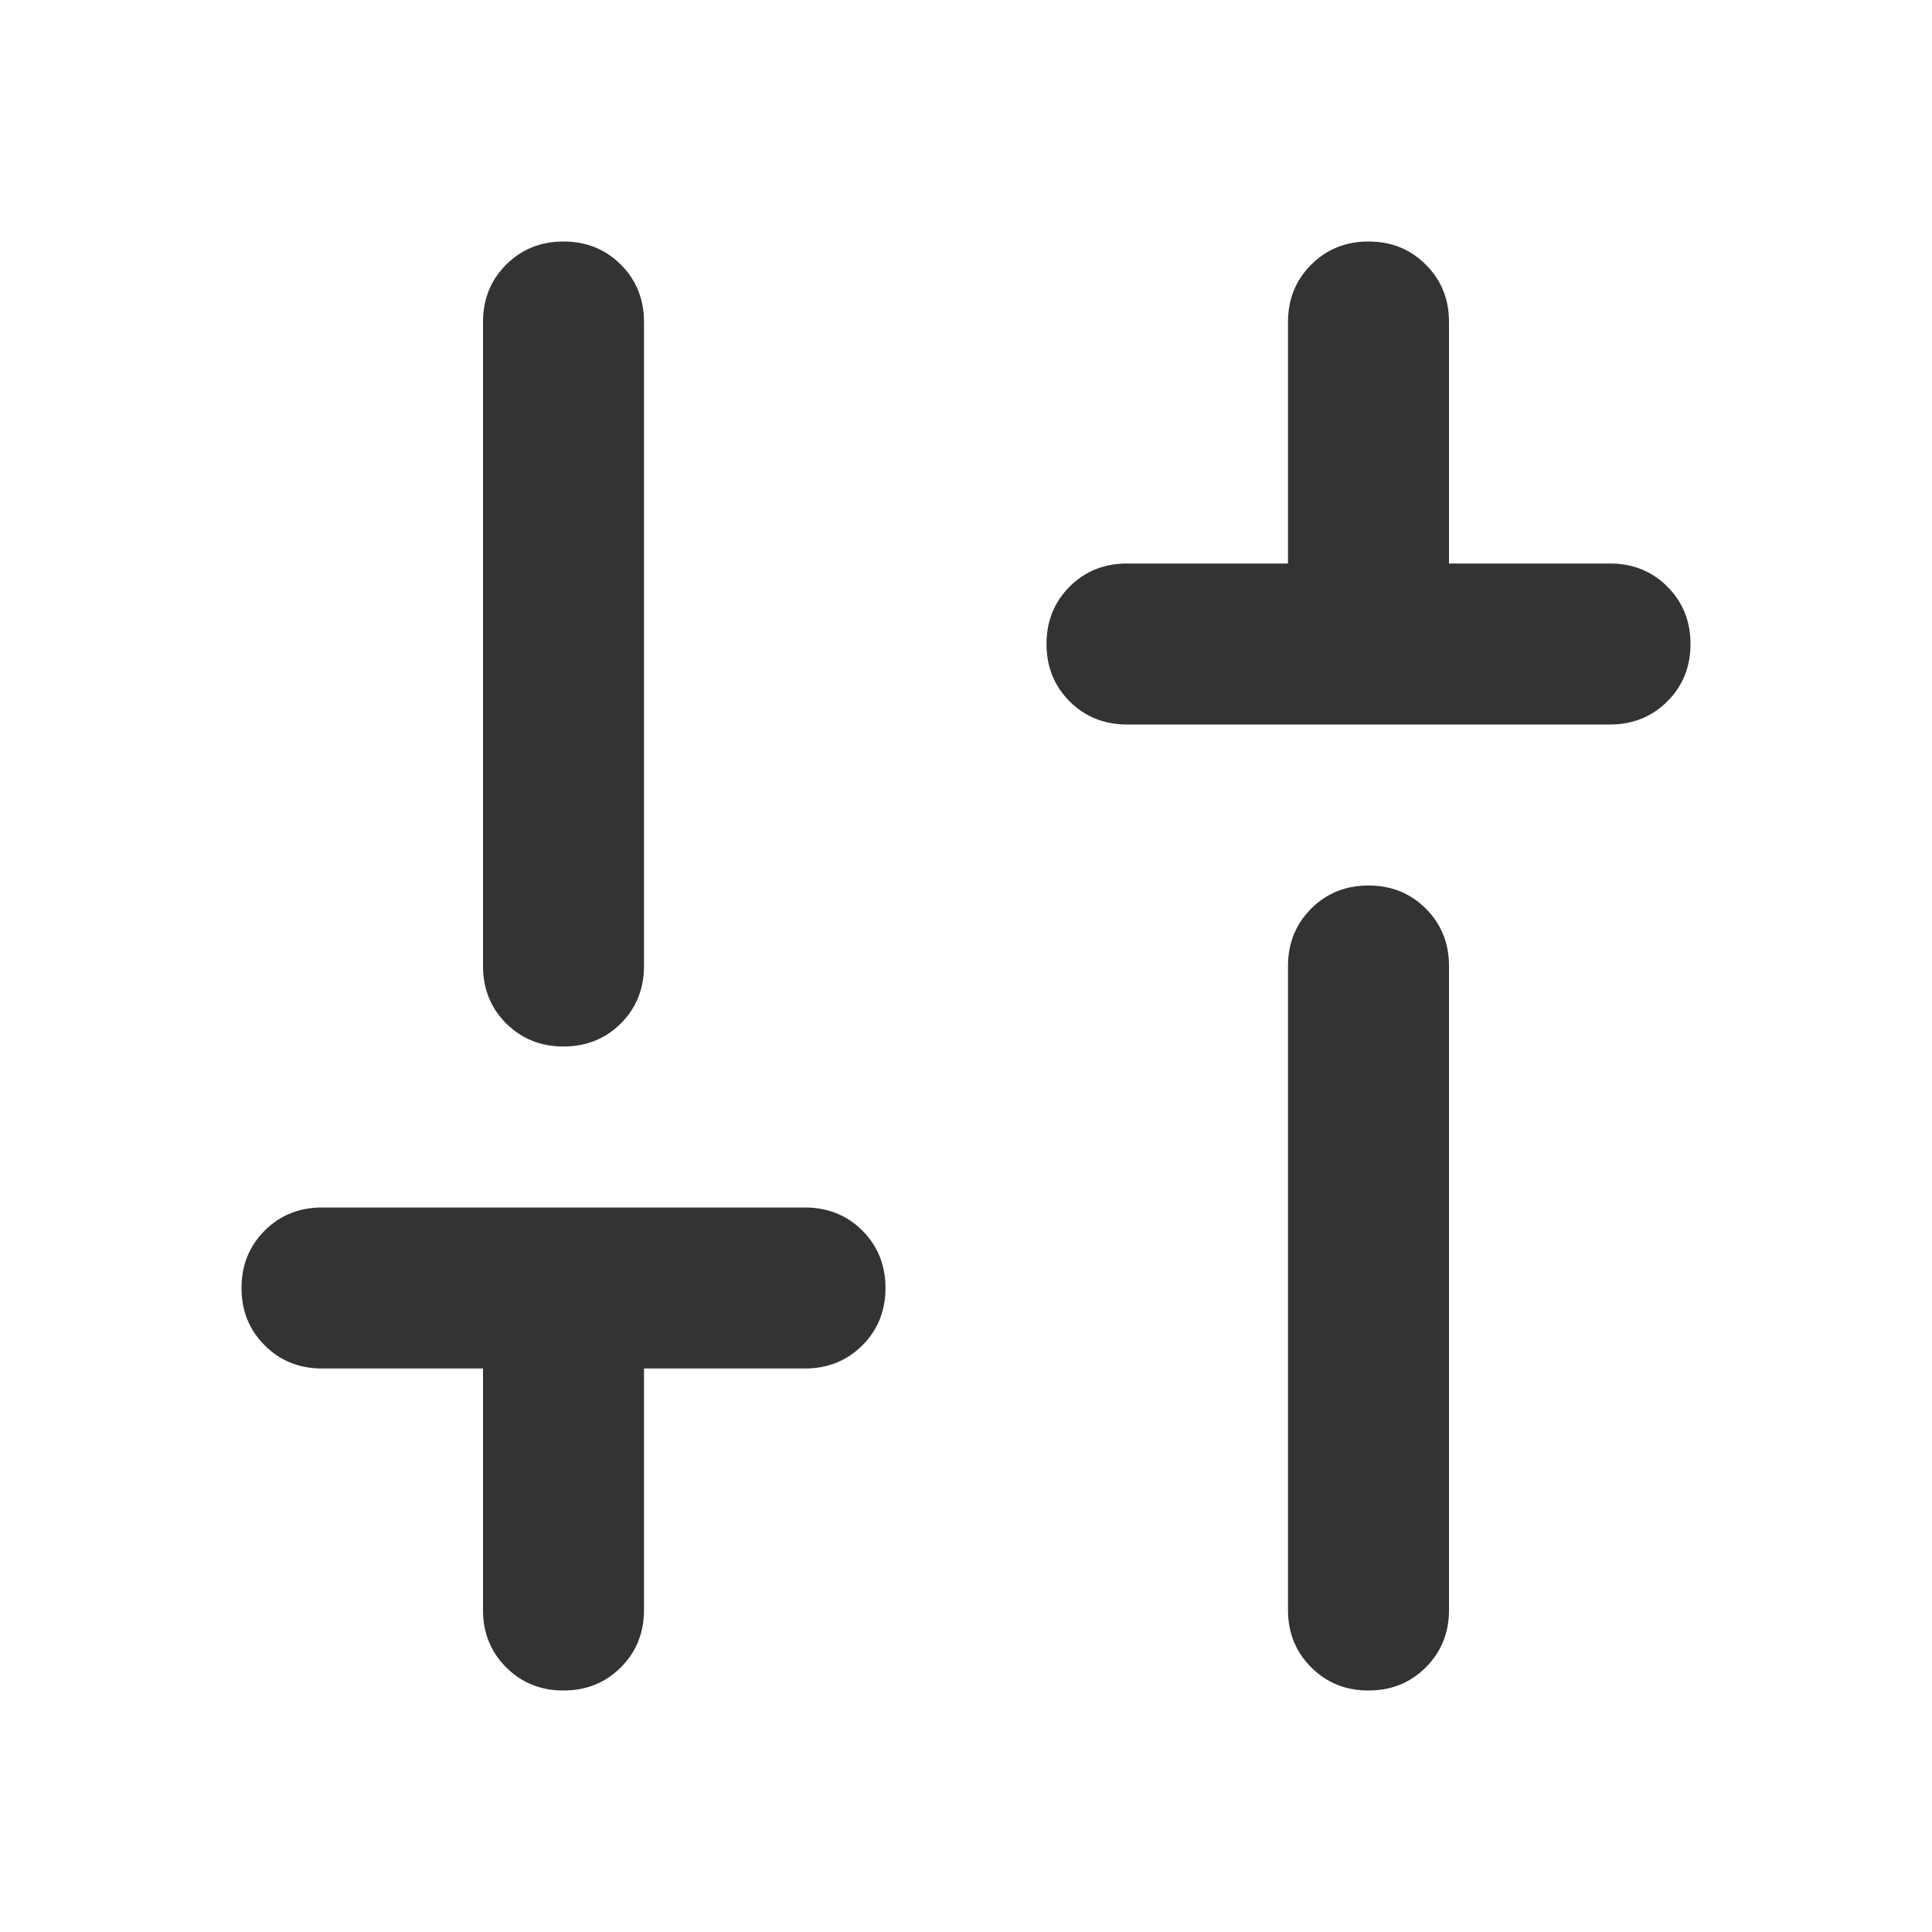
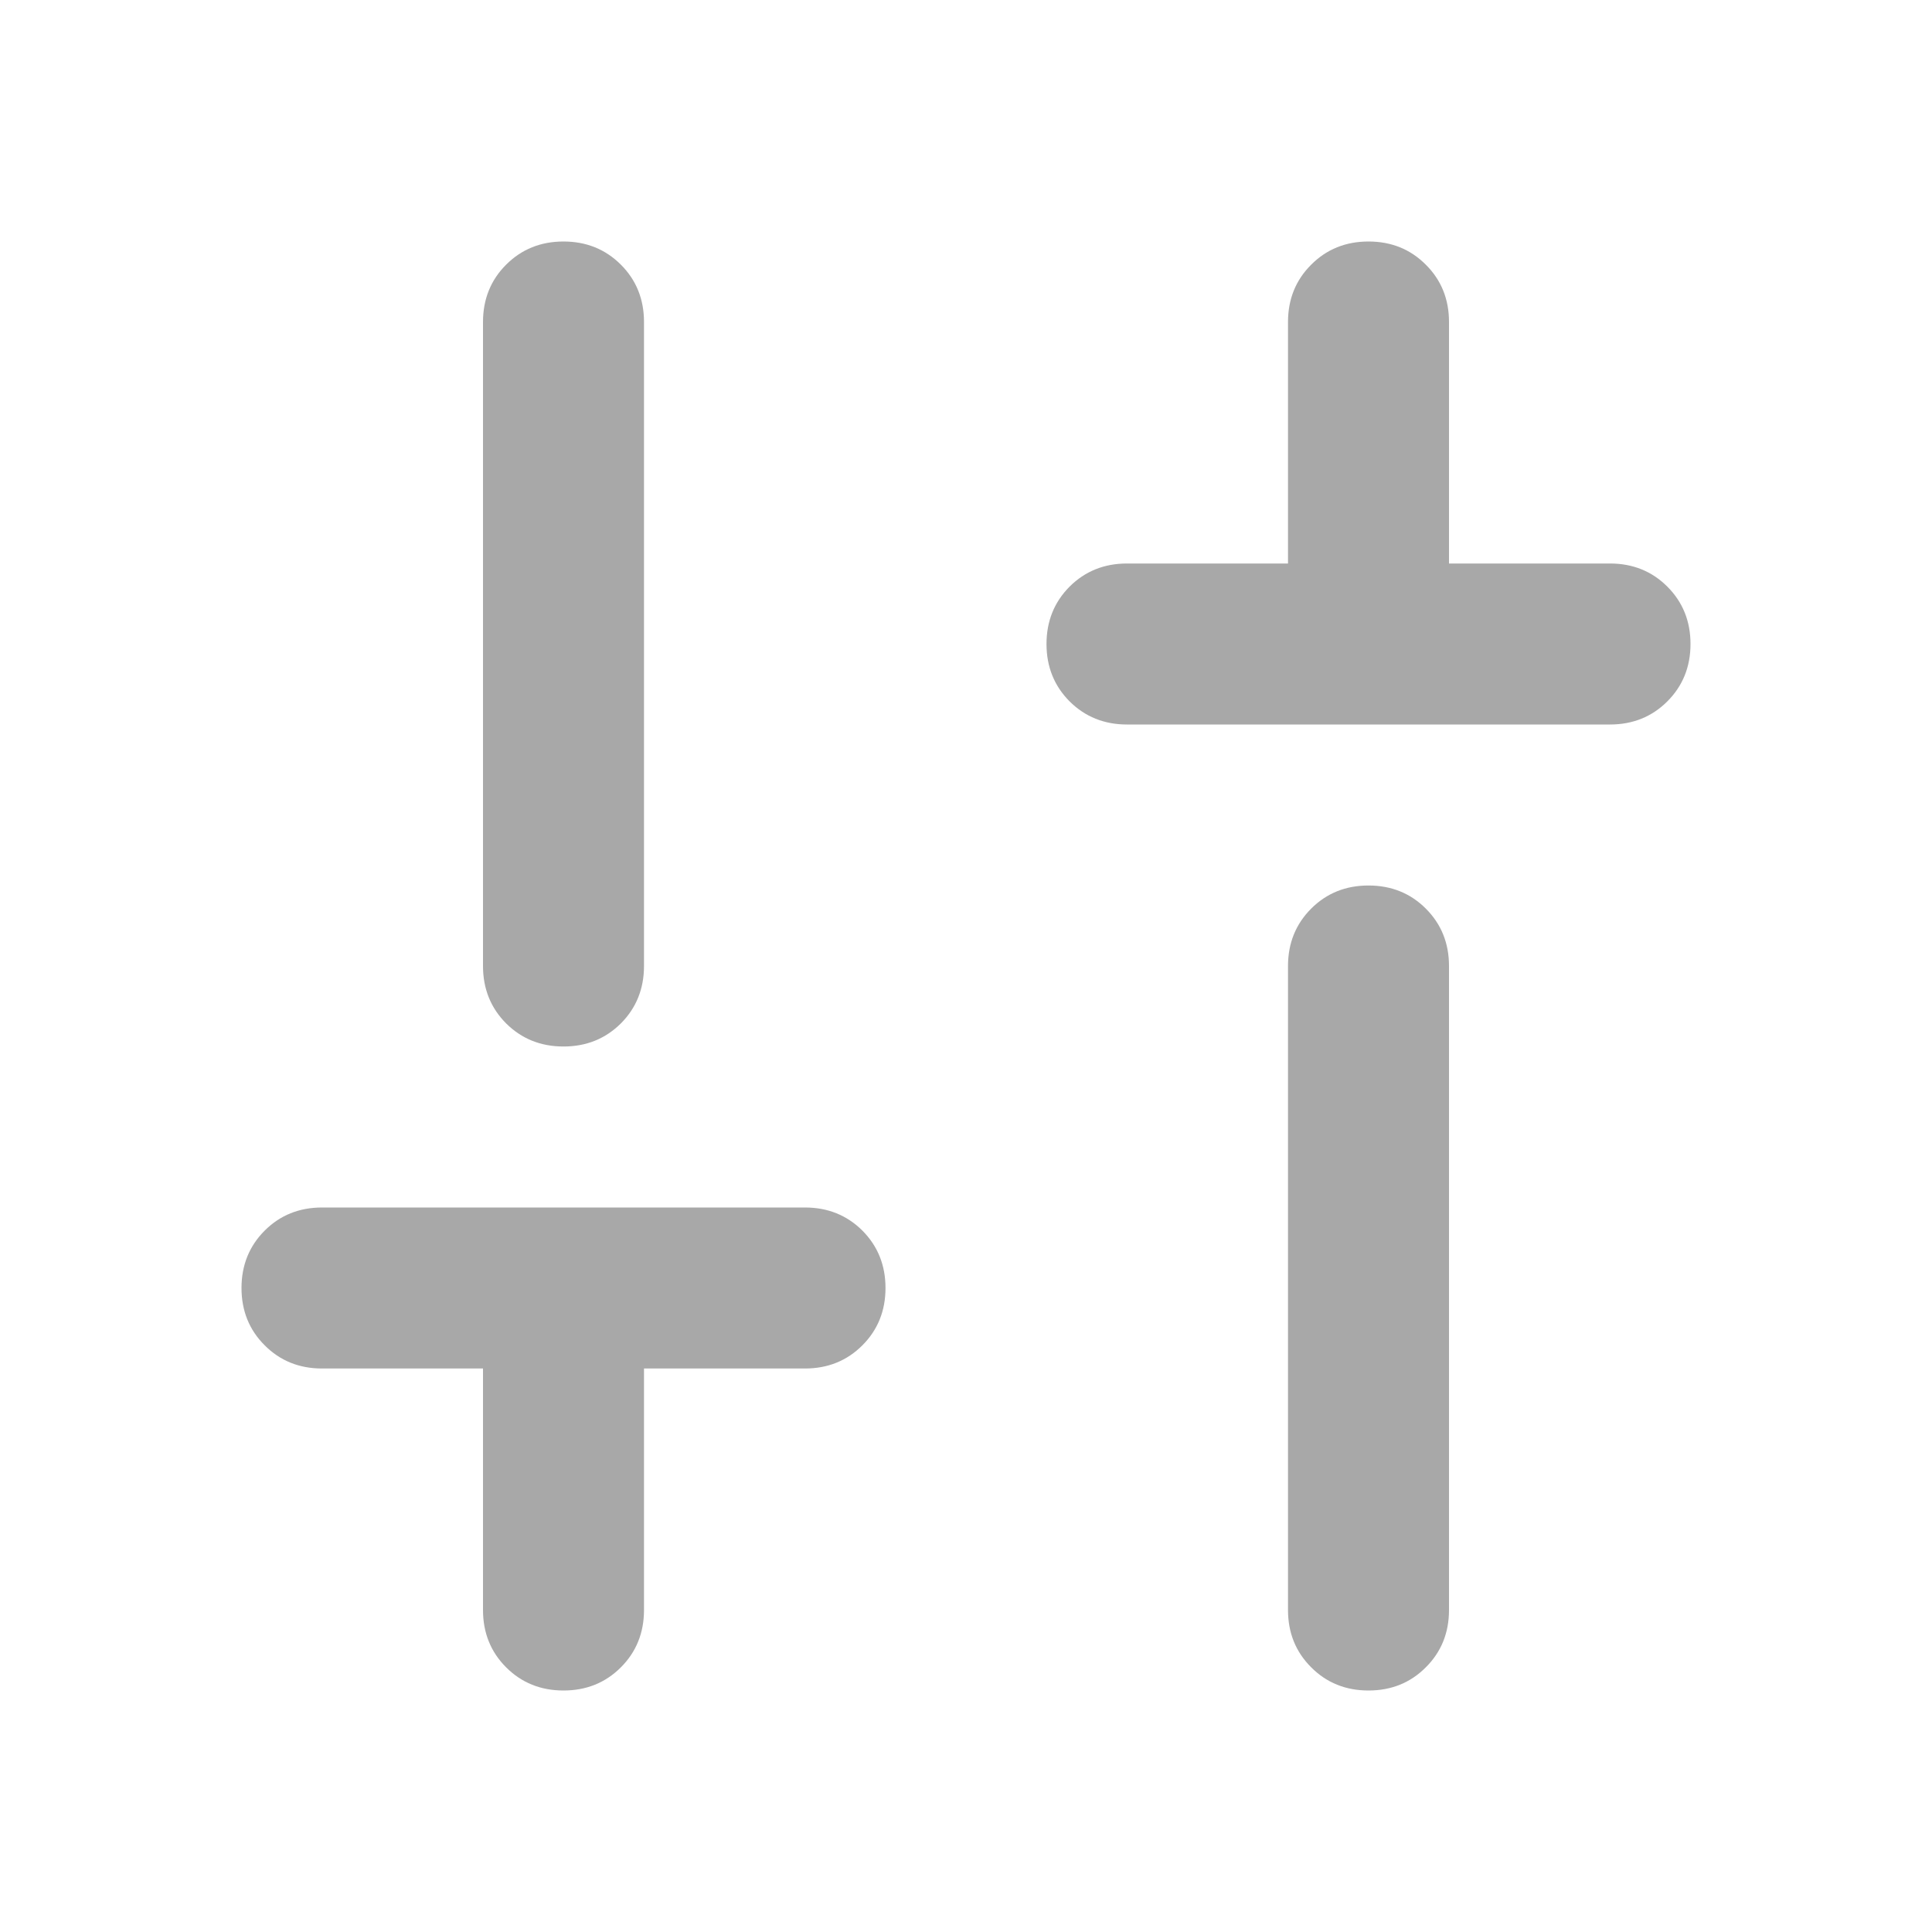
<svg xmlns="http://www.w3.org/2000/svg" width="24" height="24" viewBox="0 0 24 24" fill="none">
-   <path d="M14 9C13.717 9 13.479 8.904 13.287 8.713C13.096 8.521 13 8.283 13 8C13 7.717 13.096 7.479 13.287 7.287C13.479 7.096 13.717 7 14 7H16V4C16 3.717 16.096 3.479 16.288 3.288C16.479 3.096 16.717 3 17 3C17.283 3 17.521 3.096 17.712 3.288C17.904 3.479 18 3.717 18 4V7H20C20.283 7 20.521 7.096 20.712 7.287C20.904 7.479 21 7.717 21 8C21 8.283 20.904 8.521 20.712 8.713C20.521 8.904 20.283 9 20 9H14ZM17 21C16.717 21 16.479 20.904 16.288 20.712C16.096 20.521 16 20.283 16 20V12C16 11.717 16.096 11.479 16.288 11.287C16.479 11.096 16.717 11 17 11C17.283 11 17.521 11.096 17.712 11.287C17.904 11.479 18 11.717 18 12V20C18 20.283 17.904 20.521 17.712 20.712C17.521 20.904 17.283 21 17 21ZM7 21C6.717 21 6.479 20.904 6.287 20.712C6.096 20.521 6 20.283 6 20V17H4C3.717 17 3.479 16.904 3.288 16.712C3.096 16.521 3 16.283 3 16C3 15.717 3.096 15.479 3.288 15.287C3.479 15.096 3.717 15 4 15H10C10.283 15 10.521 15.096 10.713 15.287C10.904 15.479 11 15.717 11 16C11 16.283 10.904 16.521 10.713 16.712C10.521 16.904 10.283 17 10 17H8V20C8 20.283 7.904 20.521 7.713 20.712C7.521 20.904 7.283 21 7 21ZM7 13C6.717 13 6.479 12.904 6.287 12.713C6.096 12.521 6 12.283 6 12V4C6 3.717 6.096 3.479 6.287 3.288C6.479 3.096 6.717 3 7 3C7.283 3 7.521 3.096 7.713 3.288C7.904 3.479 8 3.717 8 4V12C8 12.283 7.904 12.521 7.713 12.713C7.521 12.904 7.283 13 7 13Z" fill="#333333" />
+   <path d="M14 9C13.717 9 13.479 8.904 13.287 8.713C13.096 8.521 13 8.283 13 8C13 7.717 13.096 7.479 13.287 7.287C13.479 7.096 13.717 7 14 7H16V4C16 3.717 16.096 3.479 16.288 3.288C16.479 3.096 16.717 3 17 3C17.283 3 17.521 3.096 17.712 3.288C17.904 3.479 18 3.717 18 4V7H20C20.283 7 20.521 7.096 20.712 7.287C20.904 7.479 21 7.717 21 8C21 8.283 20.904 8.521 20.712 8.713C20.521 8.904 20.283 9 20 9H14ZM17 21C16.717 21 16.479 20.904 16.288 20.712C16.096 20.521 16 20.283 16 20V12C16 11.717 16.096 11.479 16.288 11.287C16.479 11.096 16.717 11 17 11C17.283 11 17.521 11.096 17.712 11.287C17.904 11.479 18 11.717 18 12V20C18 20.283 17.904 20.521 17.712 20.712C17.521 20.904 17.283 21 17 21ZM7 21C6.717 21 6.479 20.904 6.287 20.712C6.096 20.521 6 20.283 6 20V17H4C3.717 17 3.479 16.904 3.288 16.712C3.096 16.521 3 16.283 3 16C3 15.717 3.096 15.479 3.288 15.287C3.479 15.096 3.717 15 4 15H10C10.283 15 10.521 15.096 10.713 15.287C10.904 15.479 11 15.717 11 16C11 16.283 10.904 16.521 10.713 16.712C10.521 16.904 10.283 17 10 17H8V20C8 20.283 7.904 20.521 7.713 20.712C7.521 20.904 7.283 21 7 21ZM7 13C6.717 13 6.479 12.904 6.287 12.713C6.096 12.521 6 12.283 6 12V4C6 3.717 6.096 3.479 6.287 3.288C6.479 3.096 6.717 3 7 3C7.283 3 7.521 3.096 7.713 3.288C7.904 3.479 8 3.717 8 4V12C8 12.283 7.904 12.521 7.713 12.713C7.521 12.904 7.283 13 7 13Z" fill="#A8A8A8" />
</svg>
